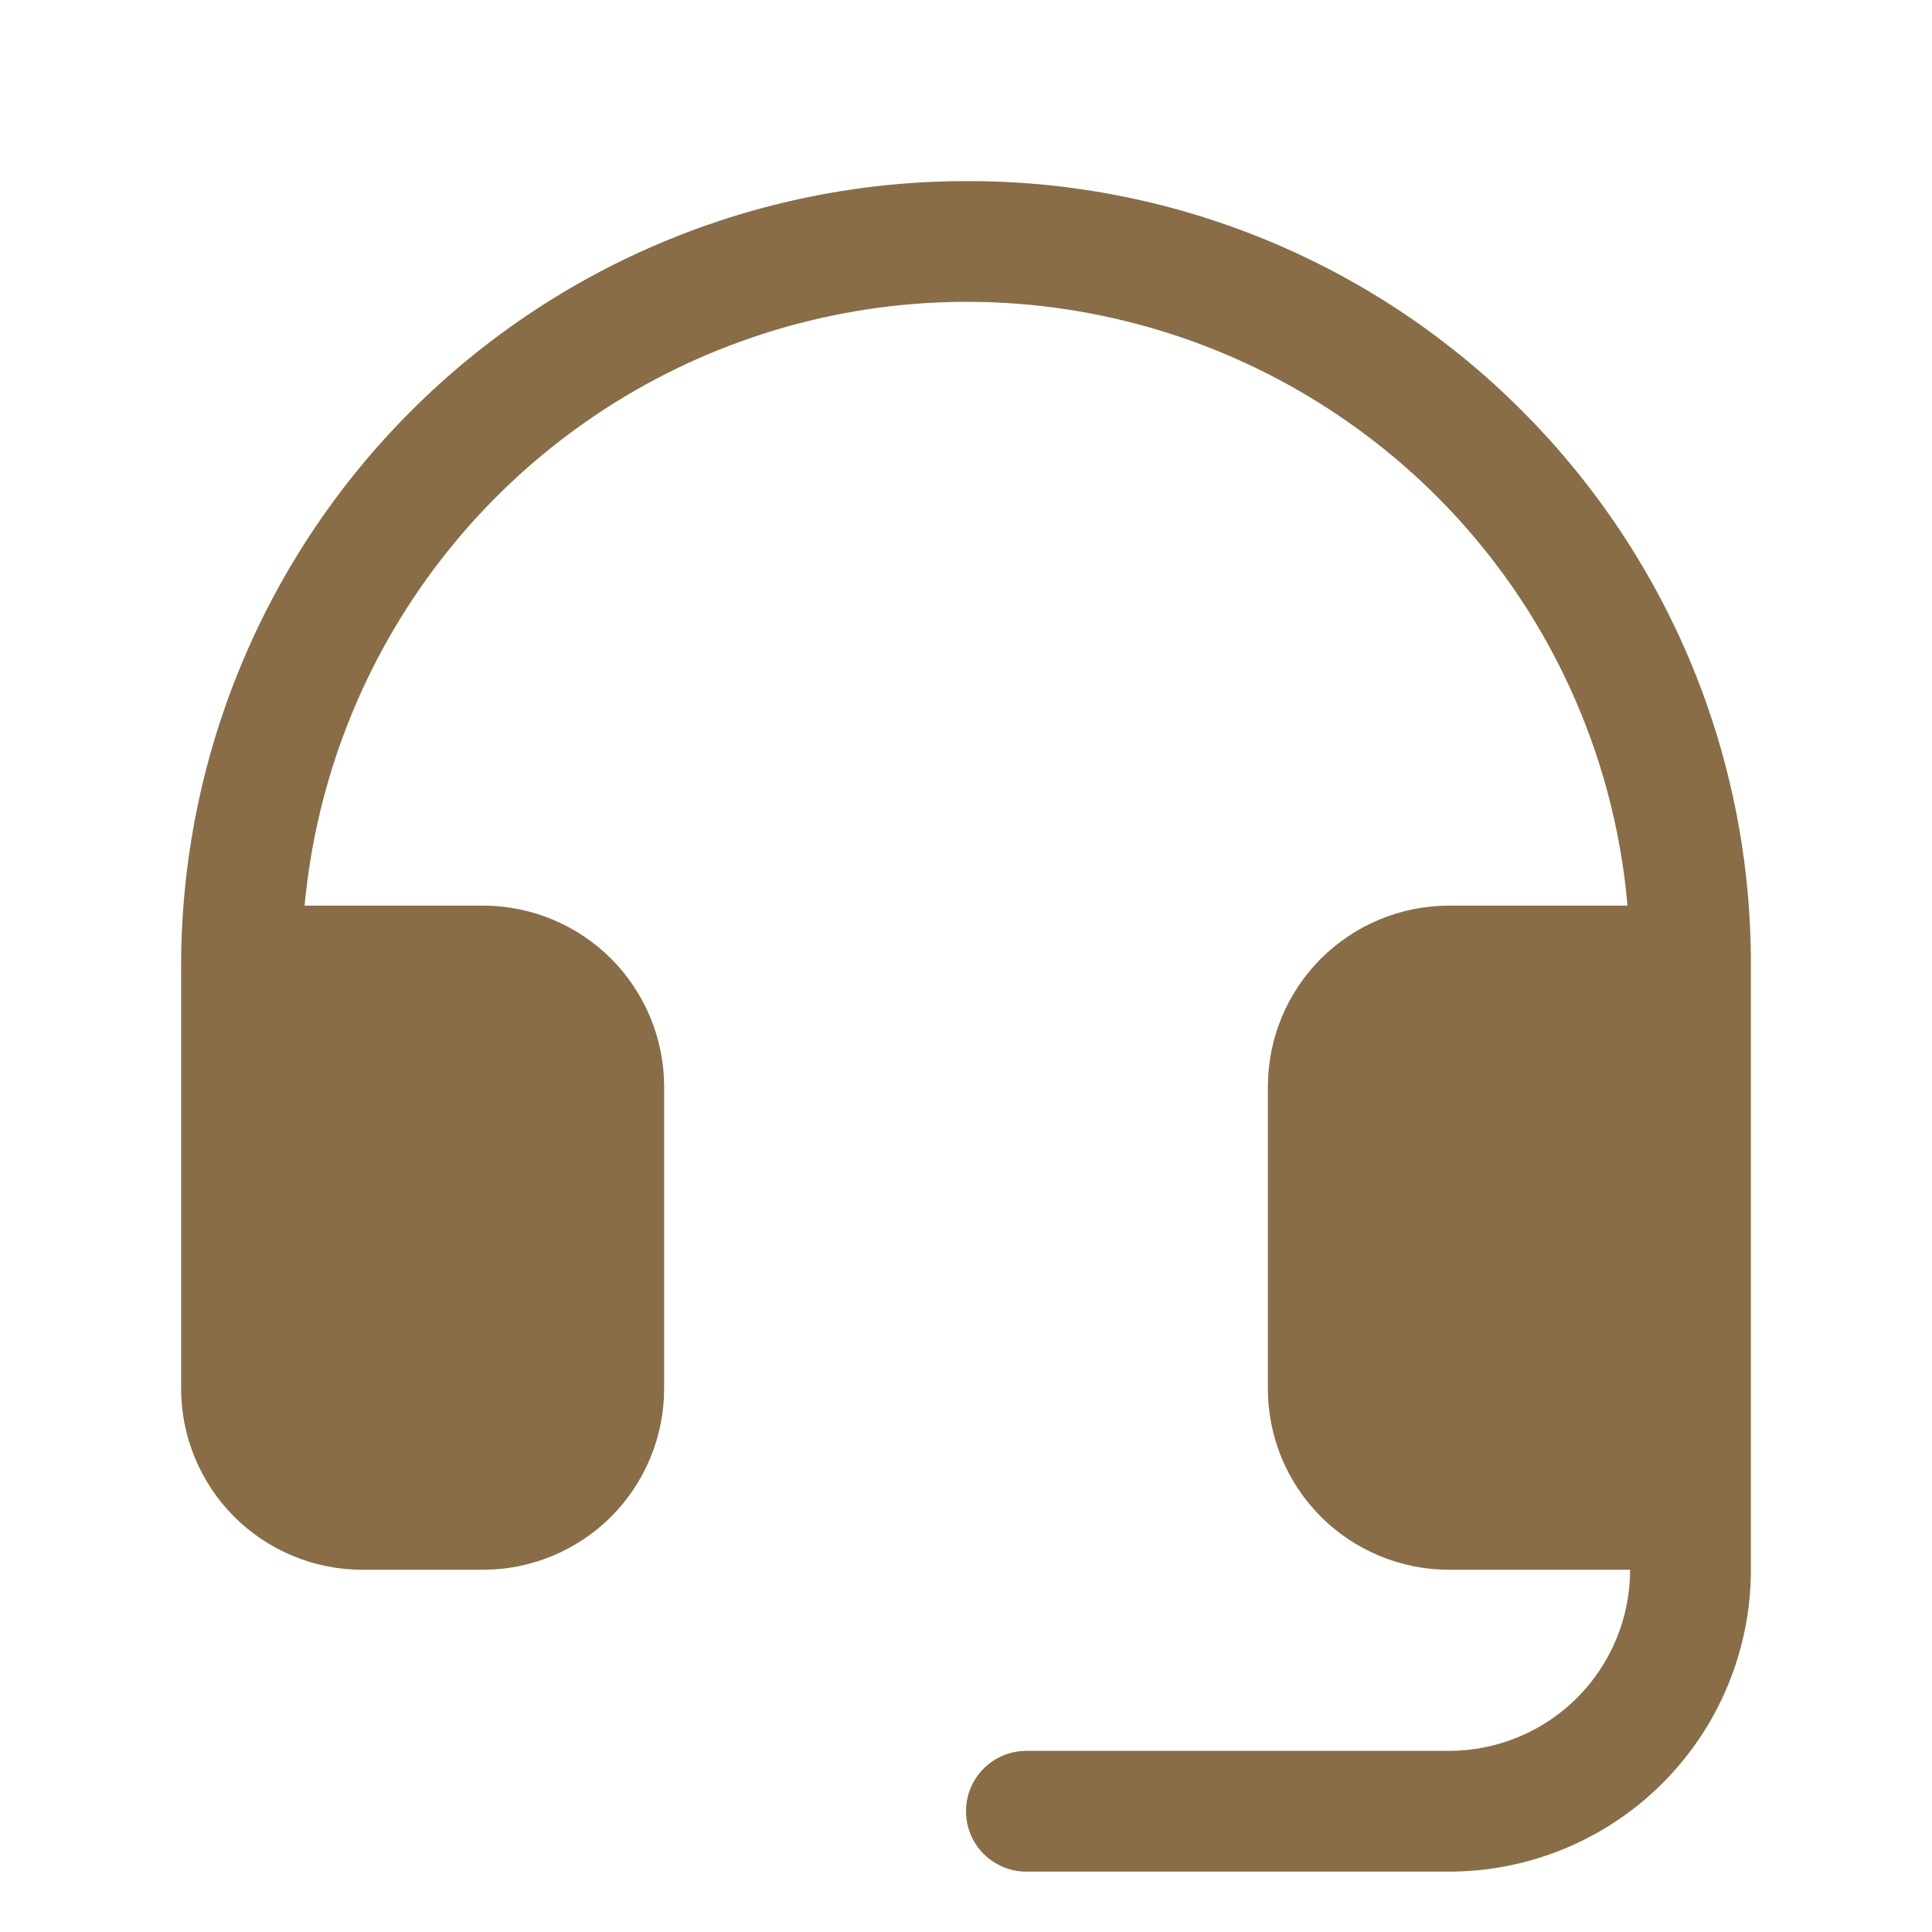
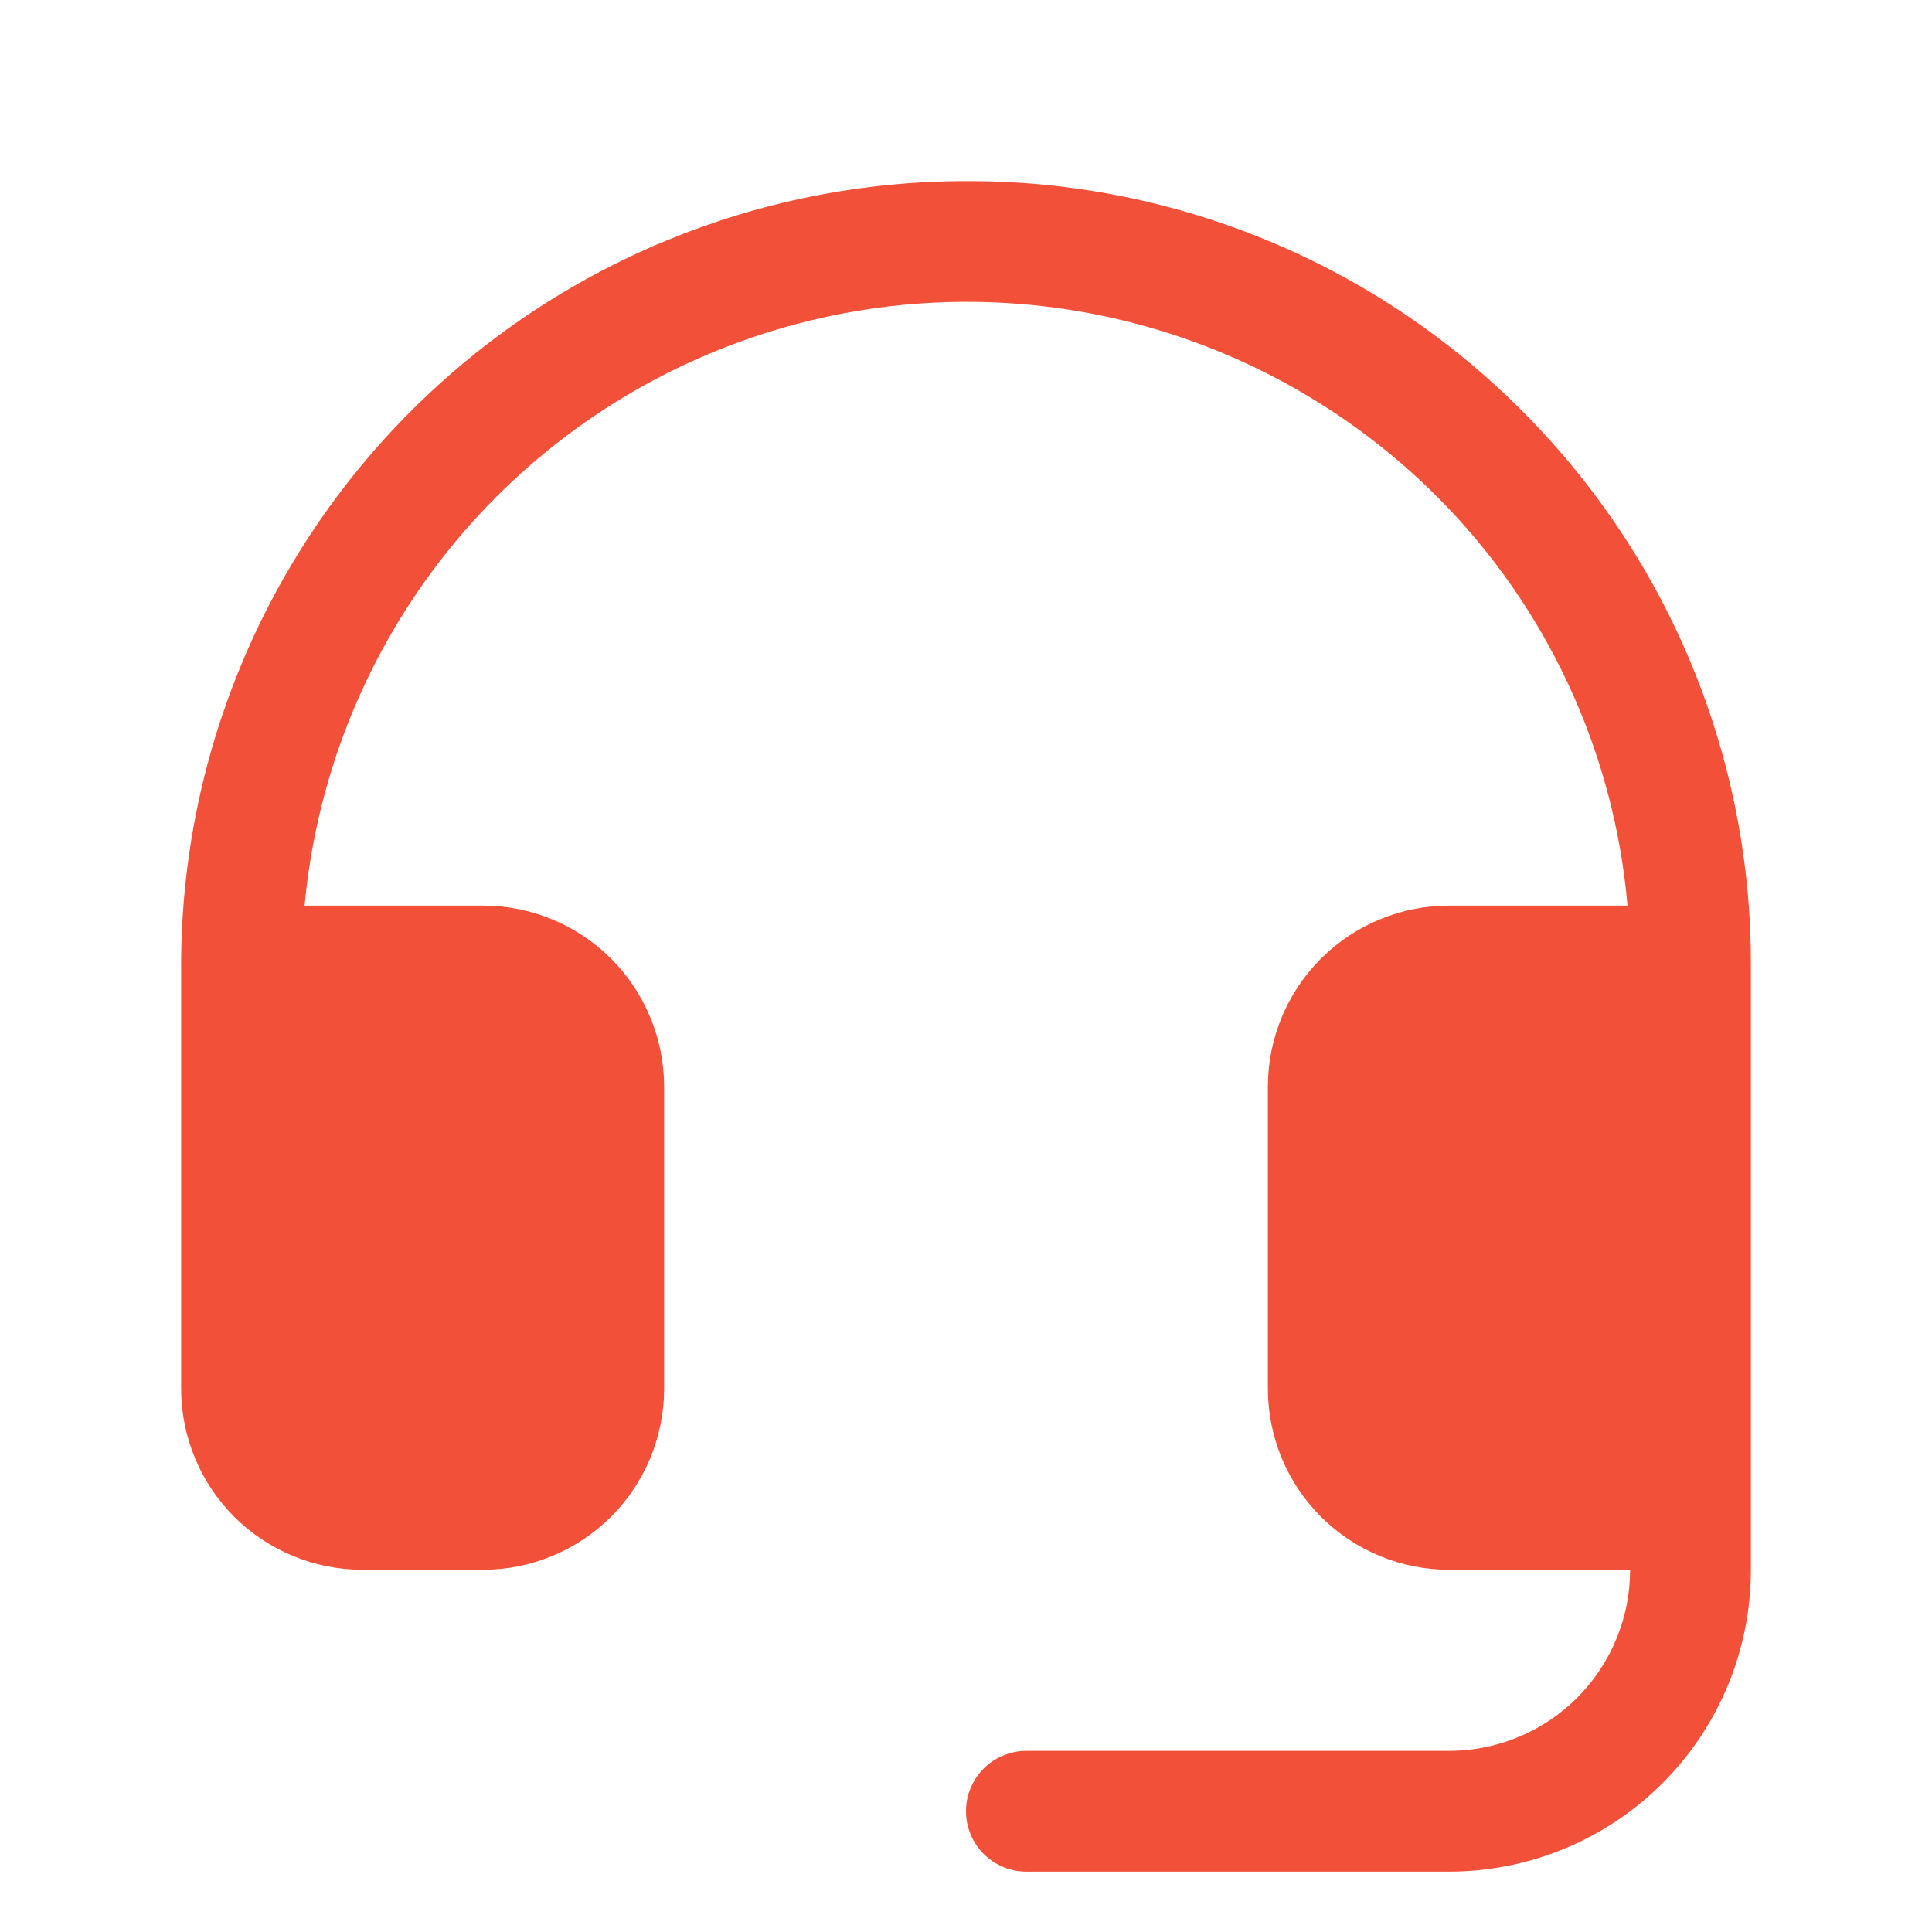
<svg xmlns="http://www.w3.org/2000/svg" preserveAspectRatio="none" overflow="visible" style="display: block;" width="20" height="20" viewBox="0 0 20 20" fill="none">
  <g id="Frame">
-     <path id="Vector" d="M15.773 4.27C15.025 3.515 14.136 2.915 13.156 2.504C12.176 2.093 11.124 1.879 10.062 1.875H10C7.845 1.875 5.778 2.731 4.255 4.255C2.731 5.778 1.875 7.845 1.875 10V14.375C1.875 14.872 2.073 15.349 2.424 15.701C2.776 16.052 3.253 16.25 3.75 16.25H5C5.497 16.25 5.974 16.052 6.326 15.701C6.677 15.349 6.875 14.872 6.875 14.375V11.25C6.875 10.753 6.677 10.276 6.326 9.924C5.974 9.573 5.497 9.375 5 9.375H3.153C3.274 8.072 3.763 6.83 4.564 5.795C5.365 4.76 6.445 3.975 7.676 3.532C8.908 3.088 10.24 3.005 11.517 3.292C12.794 3.579 13.962 4.224 14.886 5.151C16.015 6.285 16.709 7.781 16.848 9.375H15C14.503 9.375 14.026 9.573 13.674 9.924C13.322 10.276 13.125 10.753 13.125 11.25V14.375C13.125 14.872 13.322 15.349 13.674 15.701C14.026 16.052 14.503 16.25 15 16.25H16.875C16.875 16.747 16.677 17.224 16.326 17.576C15.974 17.927 15.497 18.125 15 18.125H10.625C10.459 18.125 10.3 18.191 10.183 18.308C10.066 18.425 10 18.584 10 18.75C10 18.916 10.066 19.075 10.183 19.192C10.3 19.309 10.459 19.375 10.625 19.375H15C15.829 19.375 16.624 19.046 17.21 18.46C17.796 17.874 18.125 17.079 18.125 16.25V10C18.129 8.937 17.923 7.884 17.52 6.901C17.116 5.918 16.522 5.024 15.773 4.27Z" fill="#886D46" />
+     <path id="Vector" d="M15.773 4.27C15.025 3.515 14.136 2.915 13.156 2.504C12.176 2.093 11.124 1.879 10.062 1.875H10C7.845 1.875 5.778 2.731 4.255 4.255C2.731 5.778 1.875 7.845 1.875 10V14.375C1.875 14.872 2.073 15.349 2.424 15.701C2.776 16.052 3.253 16.25 3.75 16.25H5C5.497 16.25 5.974 16.052 6.326 15.701C6.677 15.349 6.875 14.872 6.875 14.375V11.25C6.875 10.753 6.677 10.276 6.326 9.924C5.974 9.573 5.497 9.375 5 9.375H3.153C3.274 8.072 3.763 6.83 4.564 5.795C5.365 4.76 6.445 3.975 7.676 3.532C8.908 3.088 10.24 3.005 11.517 3.292C12.794 3.579 13.962 4.224 14.886 5.151C16.015 6.285 16.709 7.781 16.848 9.375H15C14.503 9.375 14.026 9.573 13.674 9.924C13.322 10.276 13.125 10.753 13.125 11.25V14.375C13.125 14.872 13.322 15.349 13.674 15.701C14.026 16.052 14.503 16.25 15 16.25H16.875C16.875 16.747 16.677 17.224 16.326 17.576C15.974 17.927 15.497 18.125 15 18.125H10.625C10.459 18.125 10.3 18.191 10.183 18.308C10.066 18.425 10 18.584 10 18.75C10 18.916 10.066 19.075 10.183 19.192C10.3 19.309 10.459 19.375 10.625 19.375H15C15.829 19.375 16.624 19.046 17.21 18.46C17.796 17.874 18.125 17.079 18.125 16.25V10C18.129 8.937 17.923 7.884 17.52 6.901C17.116 5.918 16.522 5.024 15.773 4.27Z" fill="#F3503A" />
  </g>
</svg>
